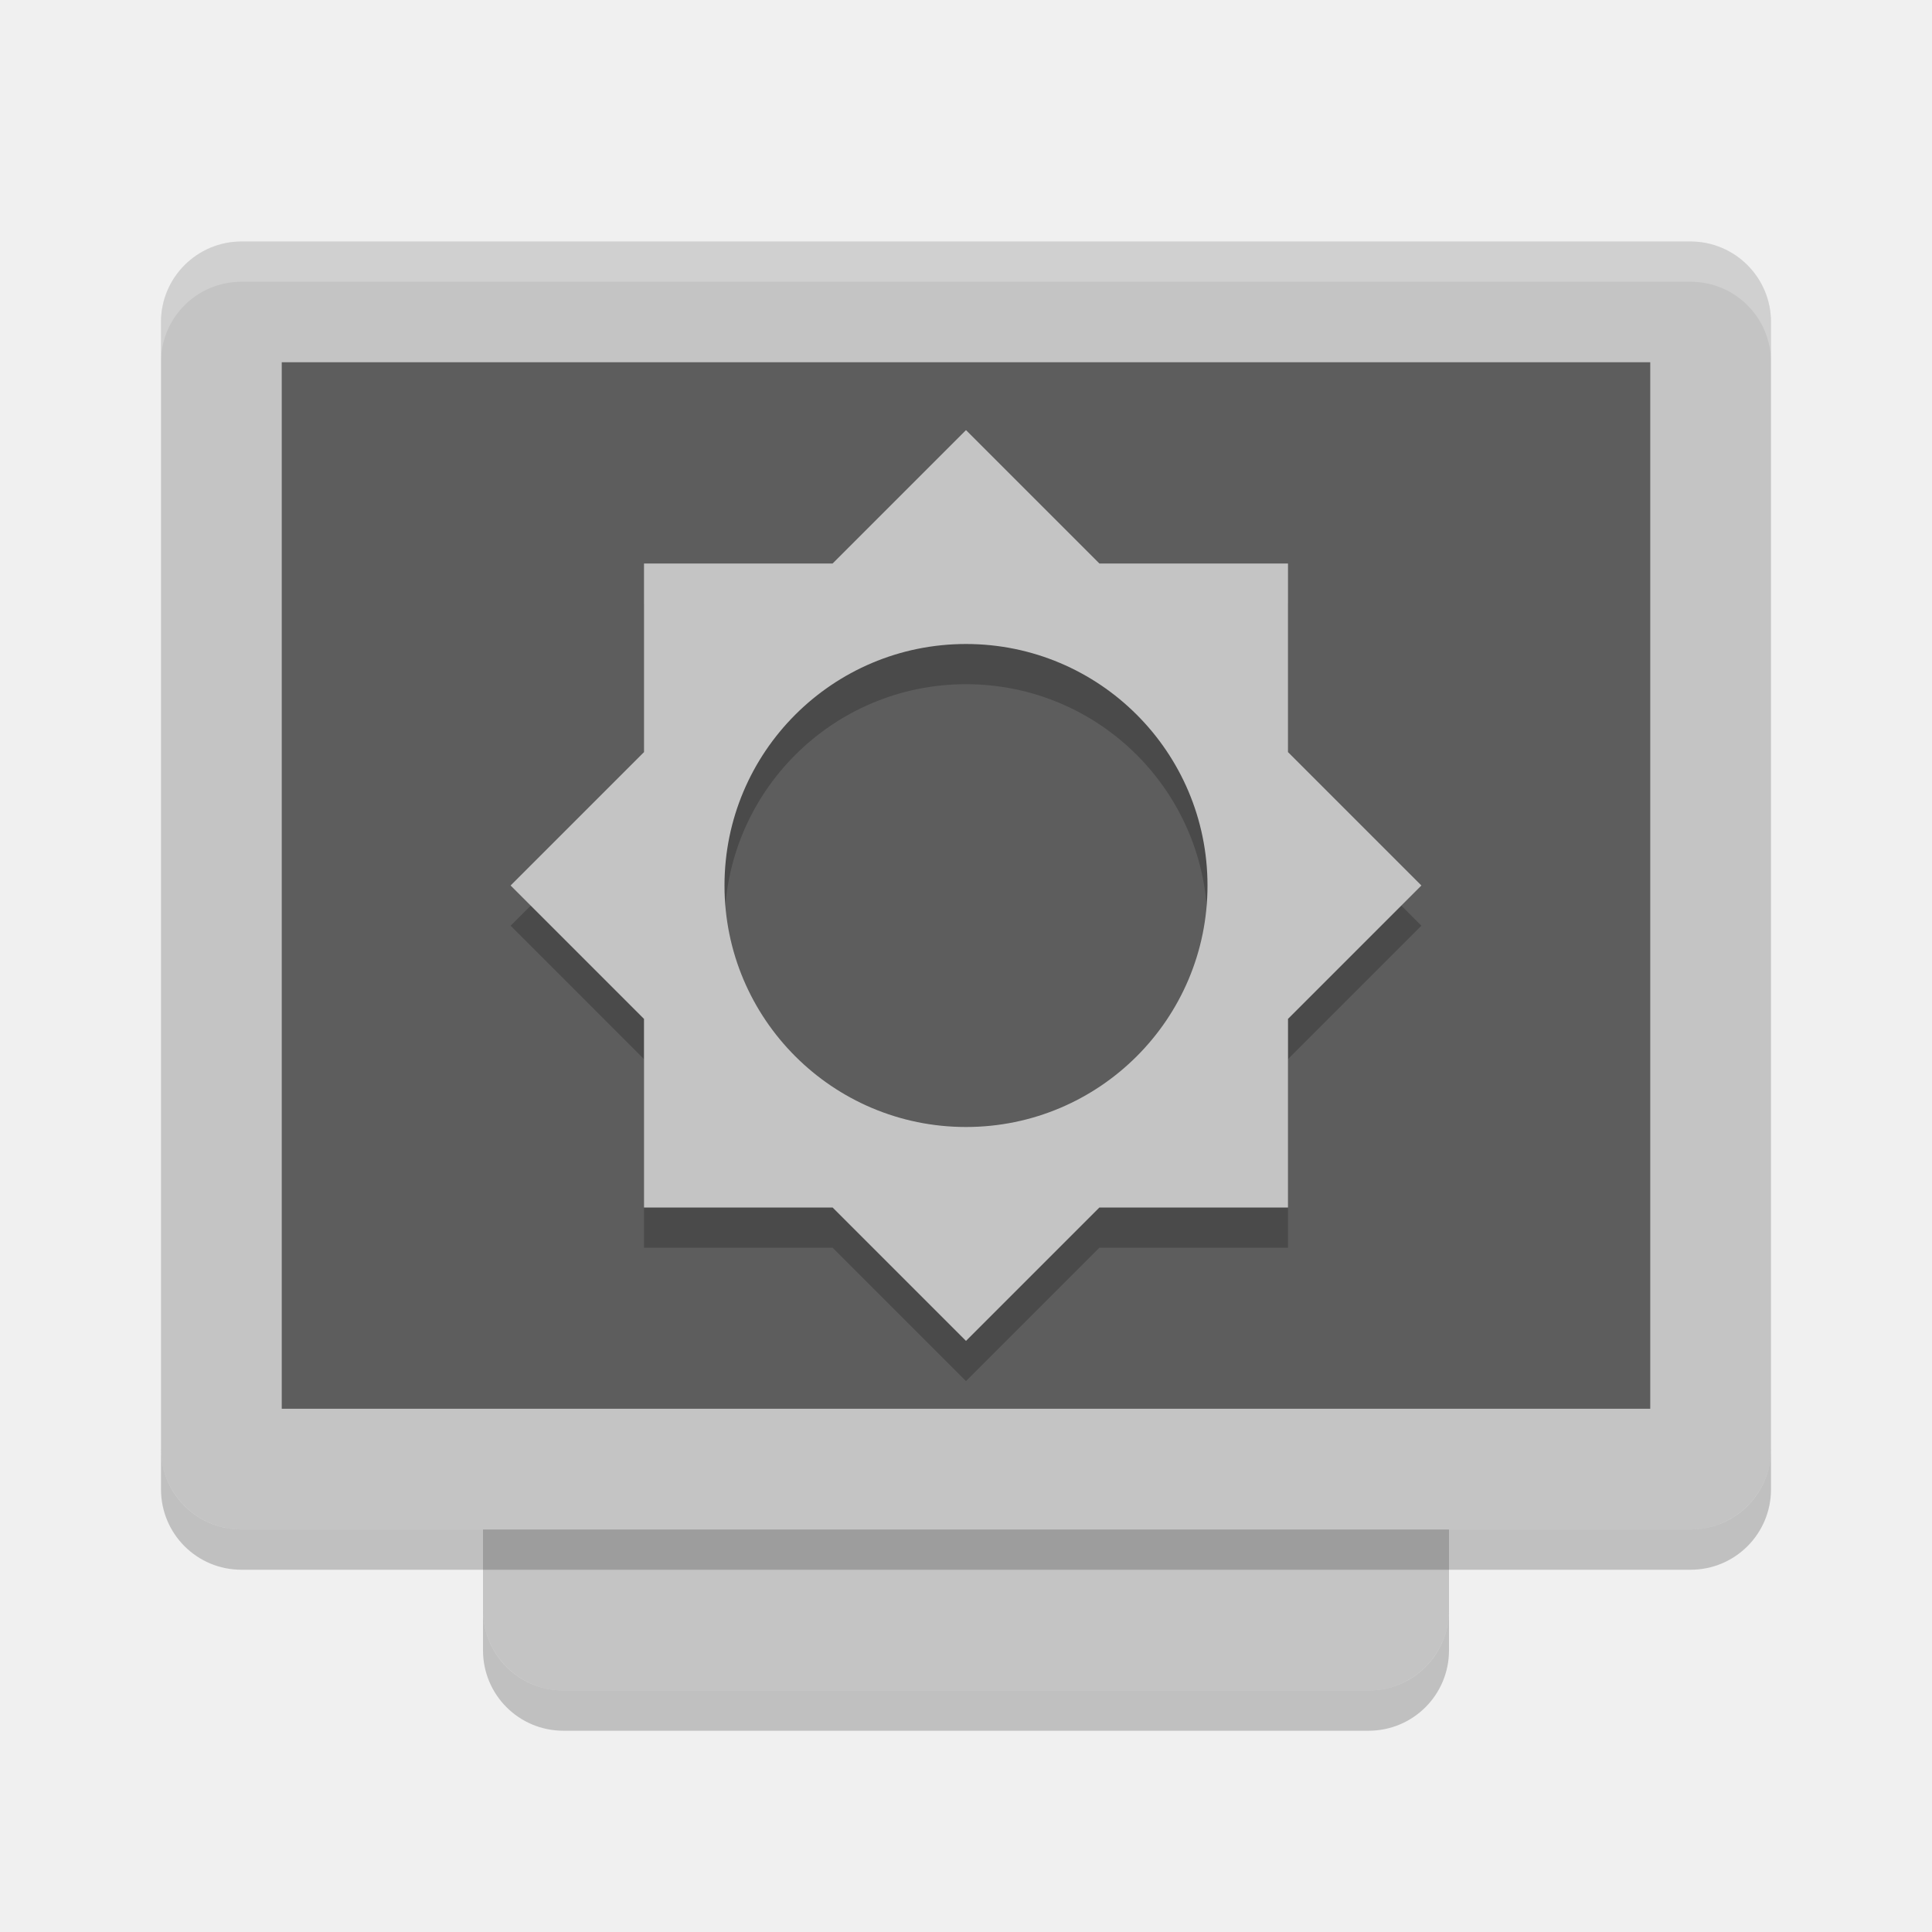
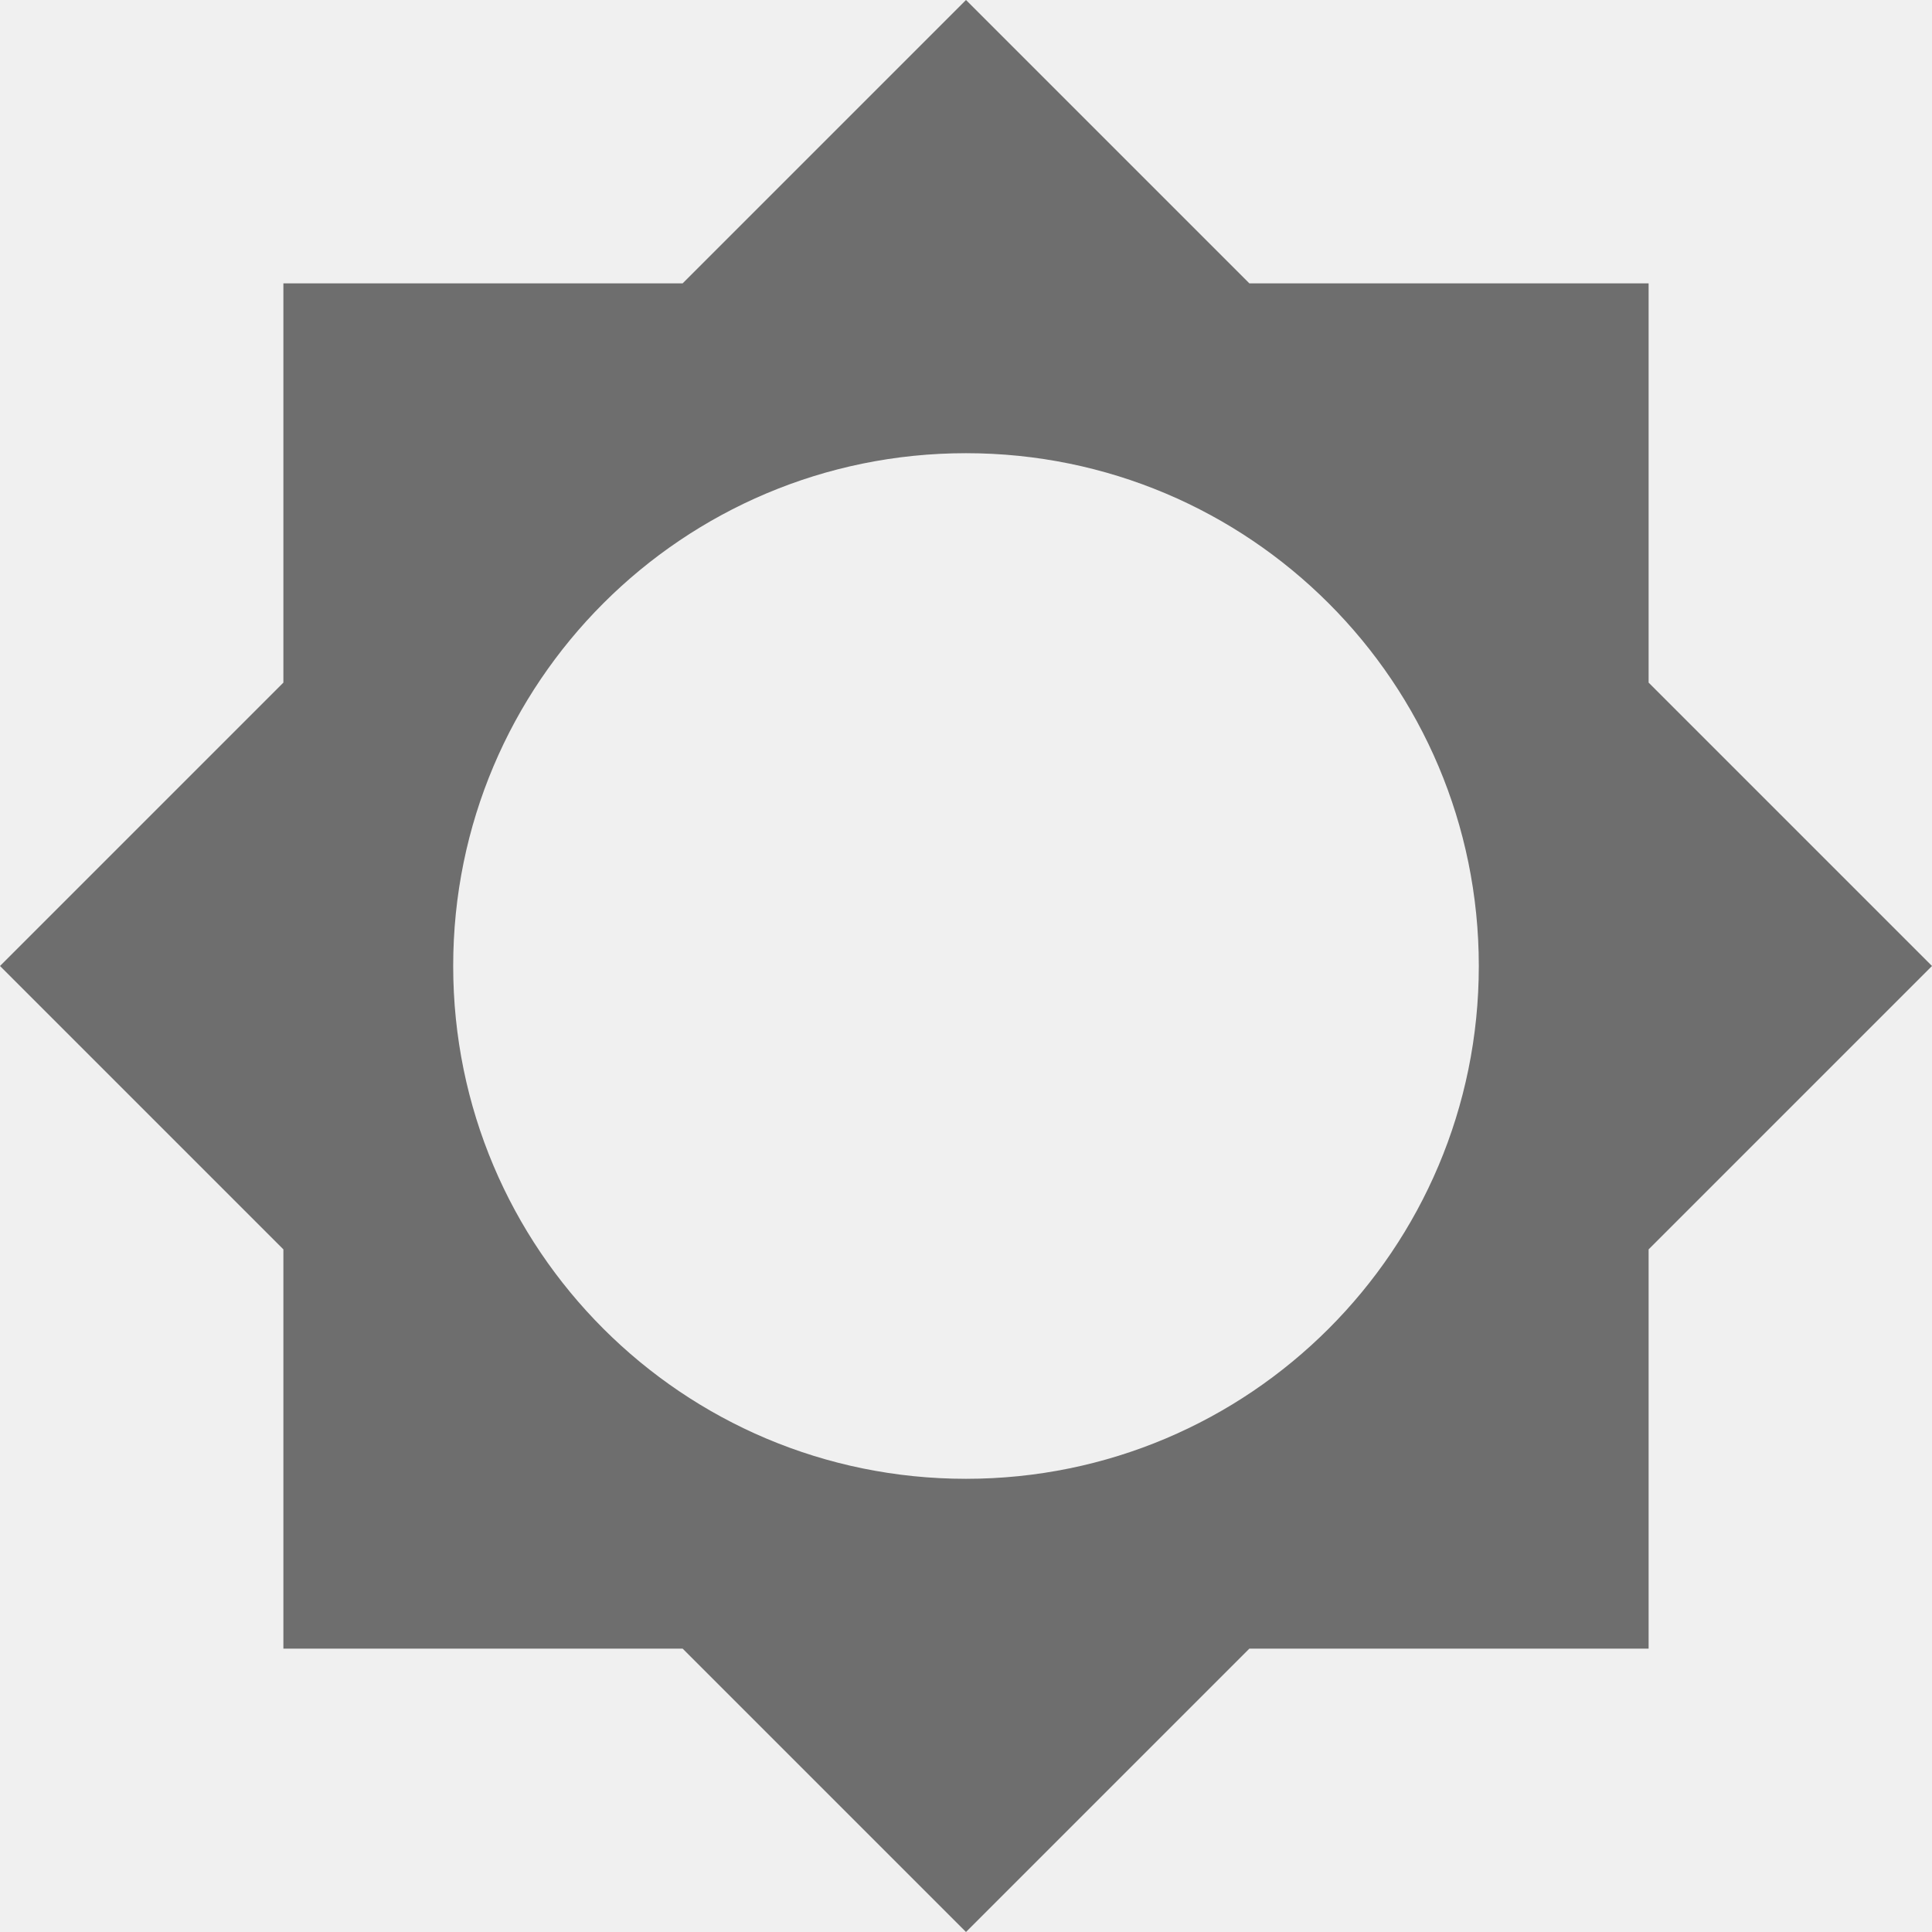
- <svg xmlns="http://www.w3.org/2000/svg" width="48" height="48" version="1.1" viewBox="0 0 48 48">
-   <rect fill="#c4c4c4" width="32" height="24" x="-42" y="-36" rx="2" ry="2" transform="matrix(0,-1,-1,0,0,0)" />
-   <rect fill="#c4c4c4" width="32" height="40" x="-38" y="-44" rx="2" ry="2" transform="matrix(0,-1,-1,0,0,0)" />
-   <rect fill="#5d5d5d" width="26" height="34" x="-35" y="-41" rx="0" ry="0" transform="matrix(0,-1,-1,0,0,0)" />
-   <path fill="#fff" opacity=".2" d="m6 6c-1.108 0-2 0.892-2 2v1c0-1.108 0.892-2 2-2h36c1.108 0 2 0.892 2 2v-1c0-1.108-0.892-2-2-2h-36z" />
-   <path opacity=".2" d="m12 40v1c0 1.108 0.892 2 2 2h20c1.108 0 2-0.892 2-2v-1c0 1.108-0.892 2-2 2h-20c-1.108 0-2-0.892-2-2z" />
-   <path opacity=".2" d="m4 36v1c0 1.108 0.892 2 2 2h36c1.108 0 2-0.892 2-2v-1c0 1.108-0.892 2-2 2h-36c-1.108 0-2-0.892-2-2z" />
-   <path opacity=".2" d="m24 11.685-3.314 3.314h-4.686v4.686l-3.314 3.314 3.314 3.314v4.686h4.686l3.314 3.314 3.314-3.314h4.686v-4.686l3.314-3.314-3.314-3.315v-4.686h-4.686l-3.314-3.315zm0 5.314a6 6 0 0 1 6 6 6 6 0 0 1 -6 6 6 6 0 0 1 -6 -6 6 6 0 0 1 6 -6z" />
-   <path fill="#c4c4c4" d="m24 10.686l-3.314 3.314h-4.686v4.686l-3.314 3.314 3.314 3.314v4.686h4.686l3.314 3.314 3.314-3.314h4.686v-4.686l3.314-3.314-3.314-3.314v-4.686h-4.686l-3.314-3.314zm0 5.314a6 6 0 0 1 6 6 6 6 0 0 1 -6 6 6 6 0 0 1 -6 -6 6 6 0 0 1 6 -6z" />
+ <svg xmlns="http://www.w3.org/2000/svg" version="1.1" id="Layer_1" x="0px" y="0px" viewBox="131 -131 512 512" style="enable-background:new 131 -131 512 512;" xml:space="preserve">
+   <g id="XMLID_5_">
+     <path fill="#6E6E6E" id="XMLID_9_" d="M567.9,200.1L643,125l-75.1-75.1V-55.9H462.1L387-131l-75.1,75.1H206.1V49.9L131,125l75.1,75.1v105.8h105.8   L387,381l75.1-75.1h105.8V200.1L567.9,200.1z M387,260.9c-75.1,0-135.9-60.8-135.9-135.9S311.9-10.9,387-10.9S522.9,49.9,522.9,125   S462.1,260.9,387,260.9z" />
+   </g>
</svg>
